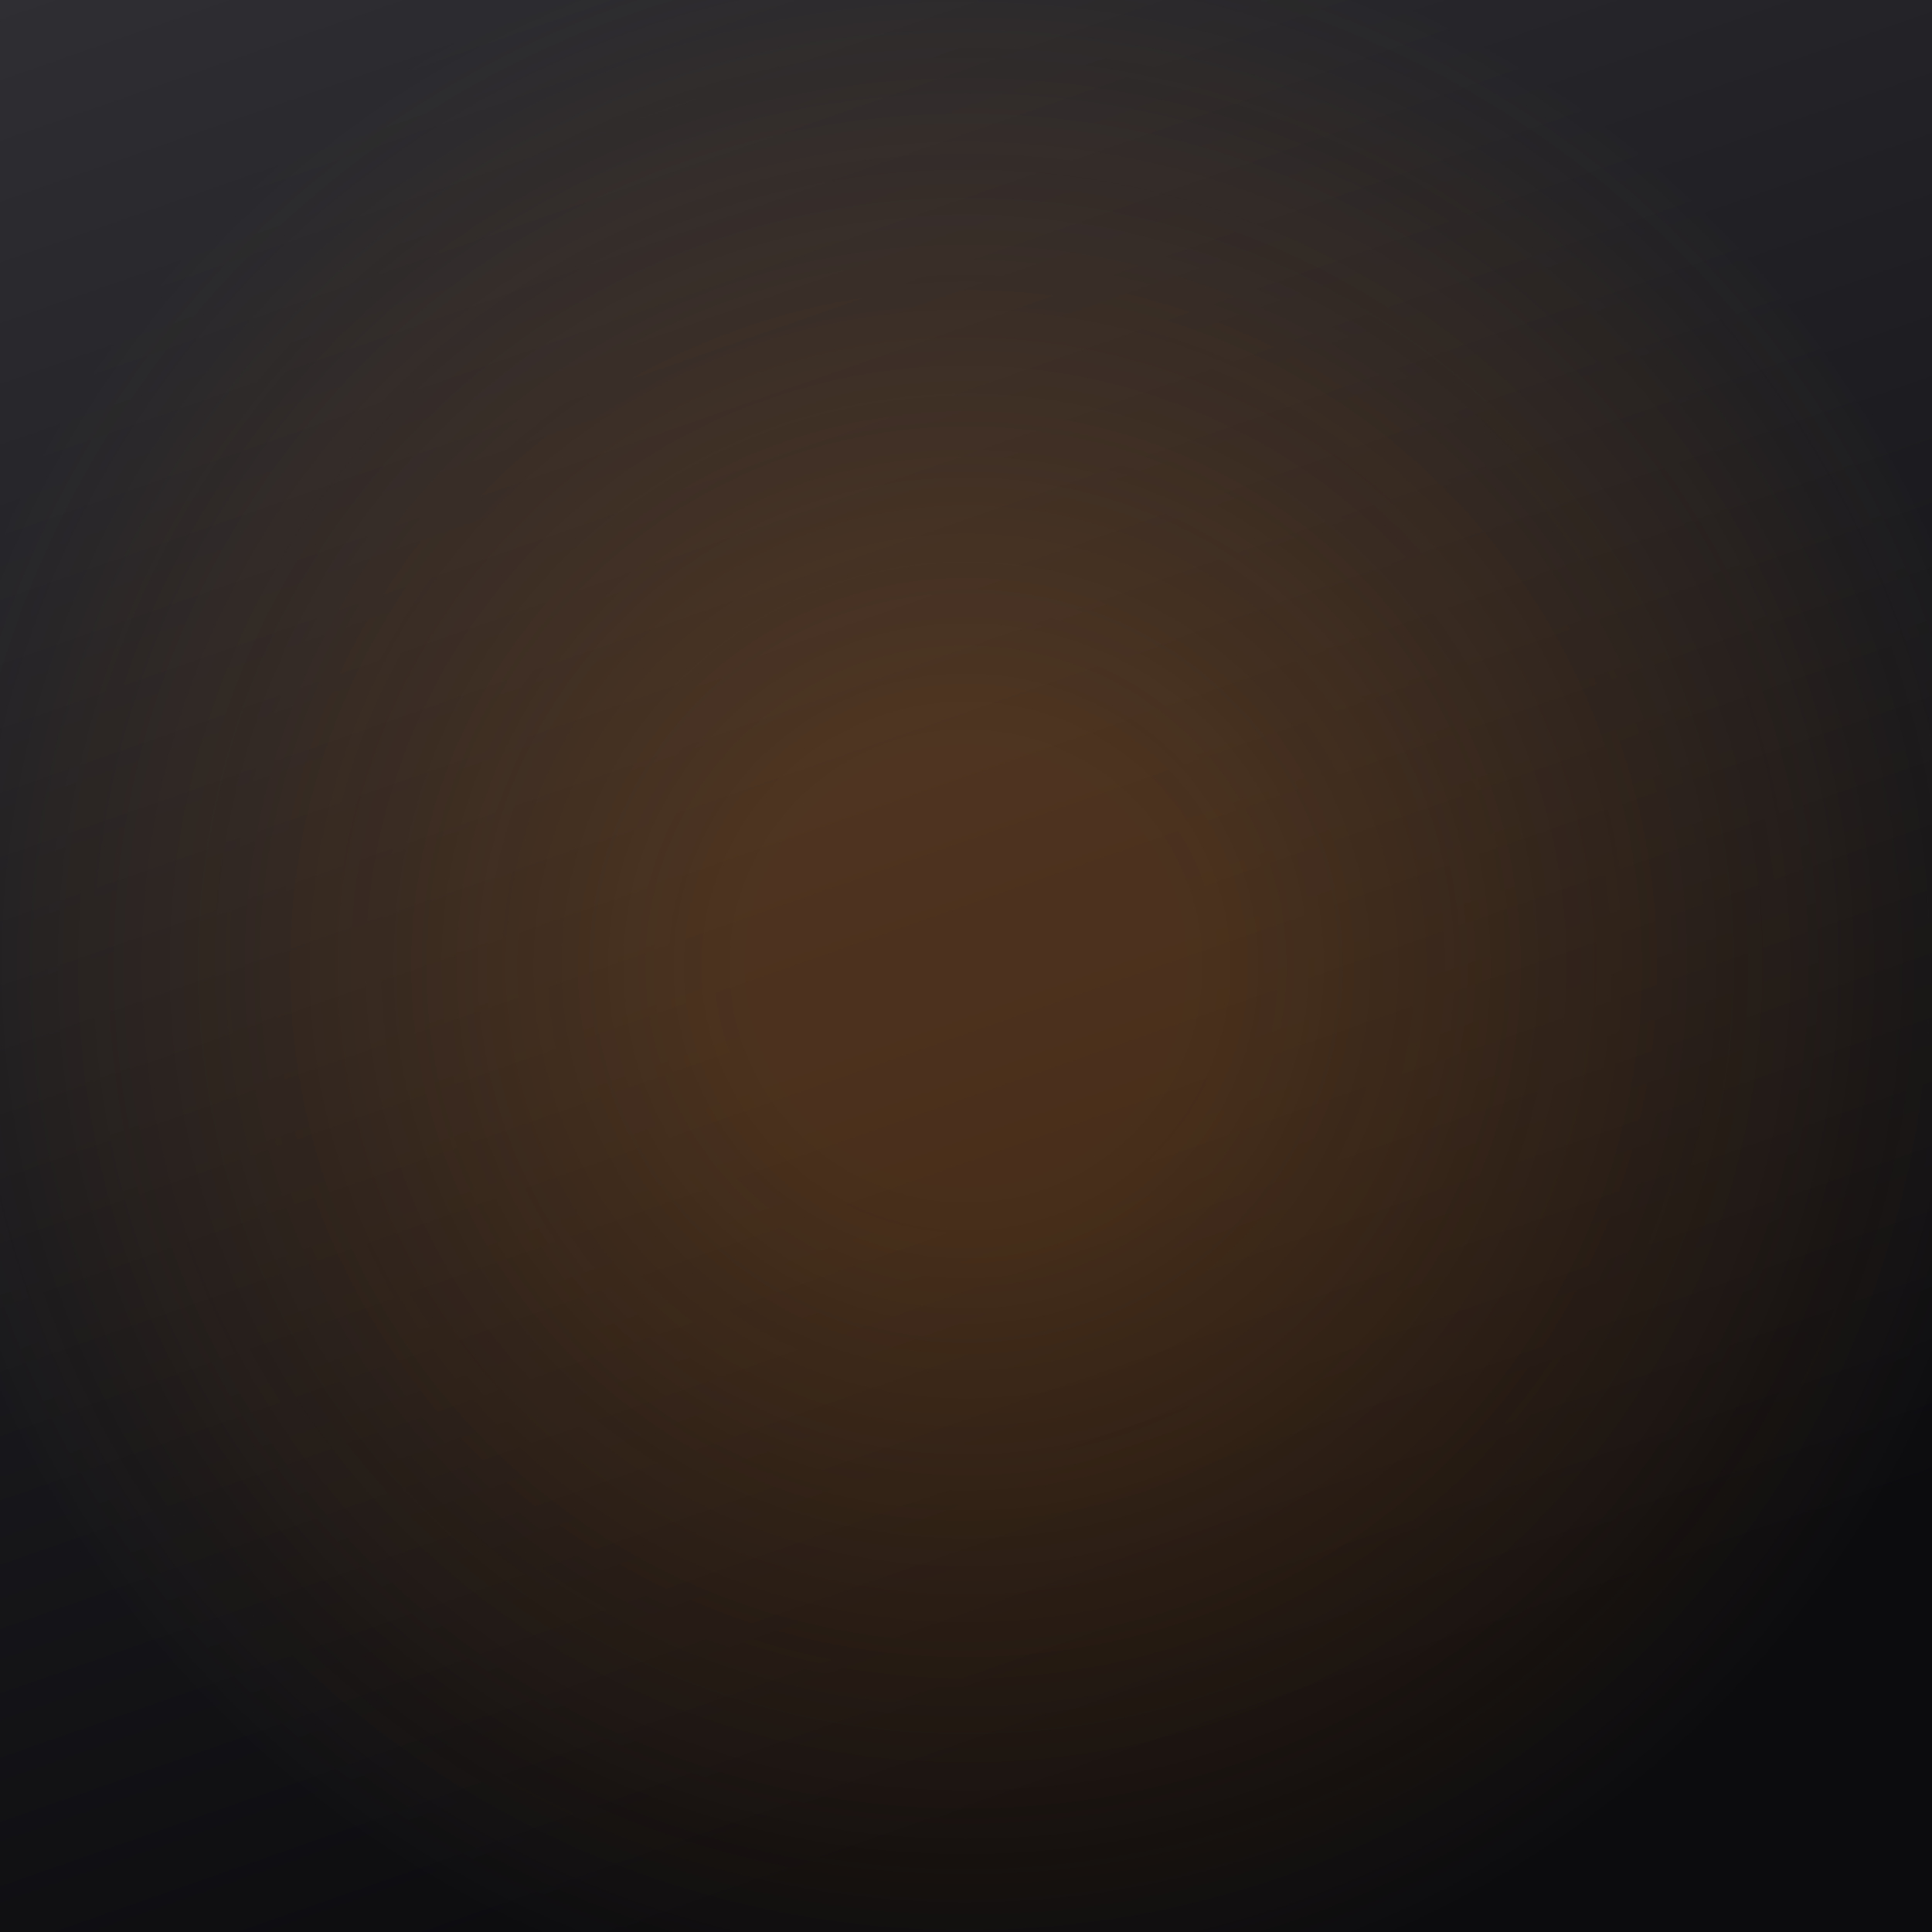
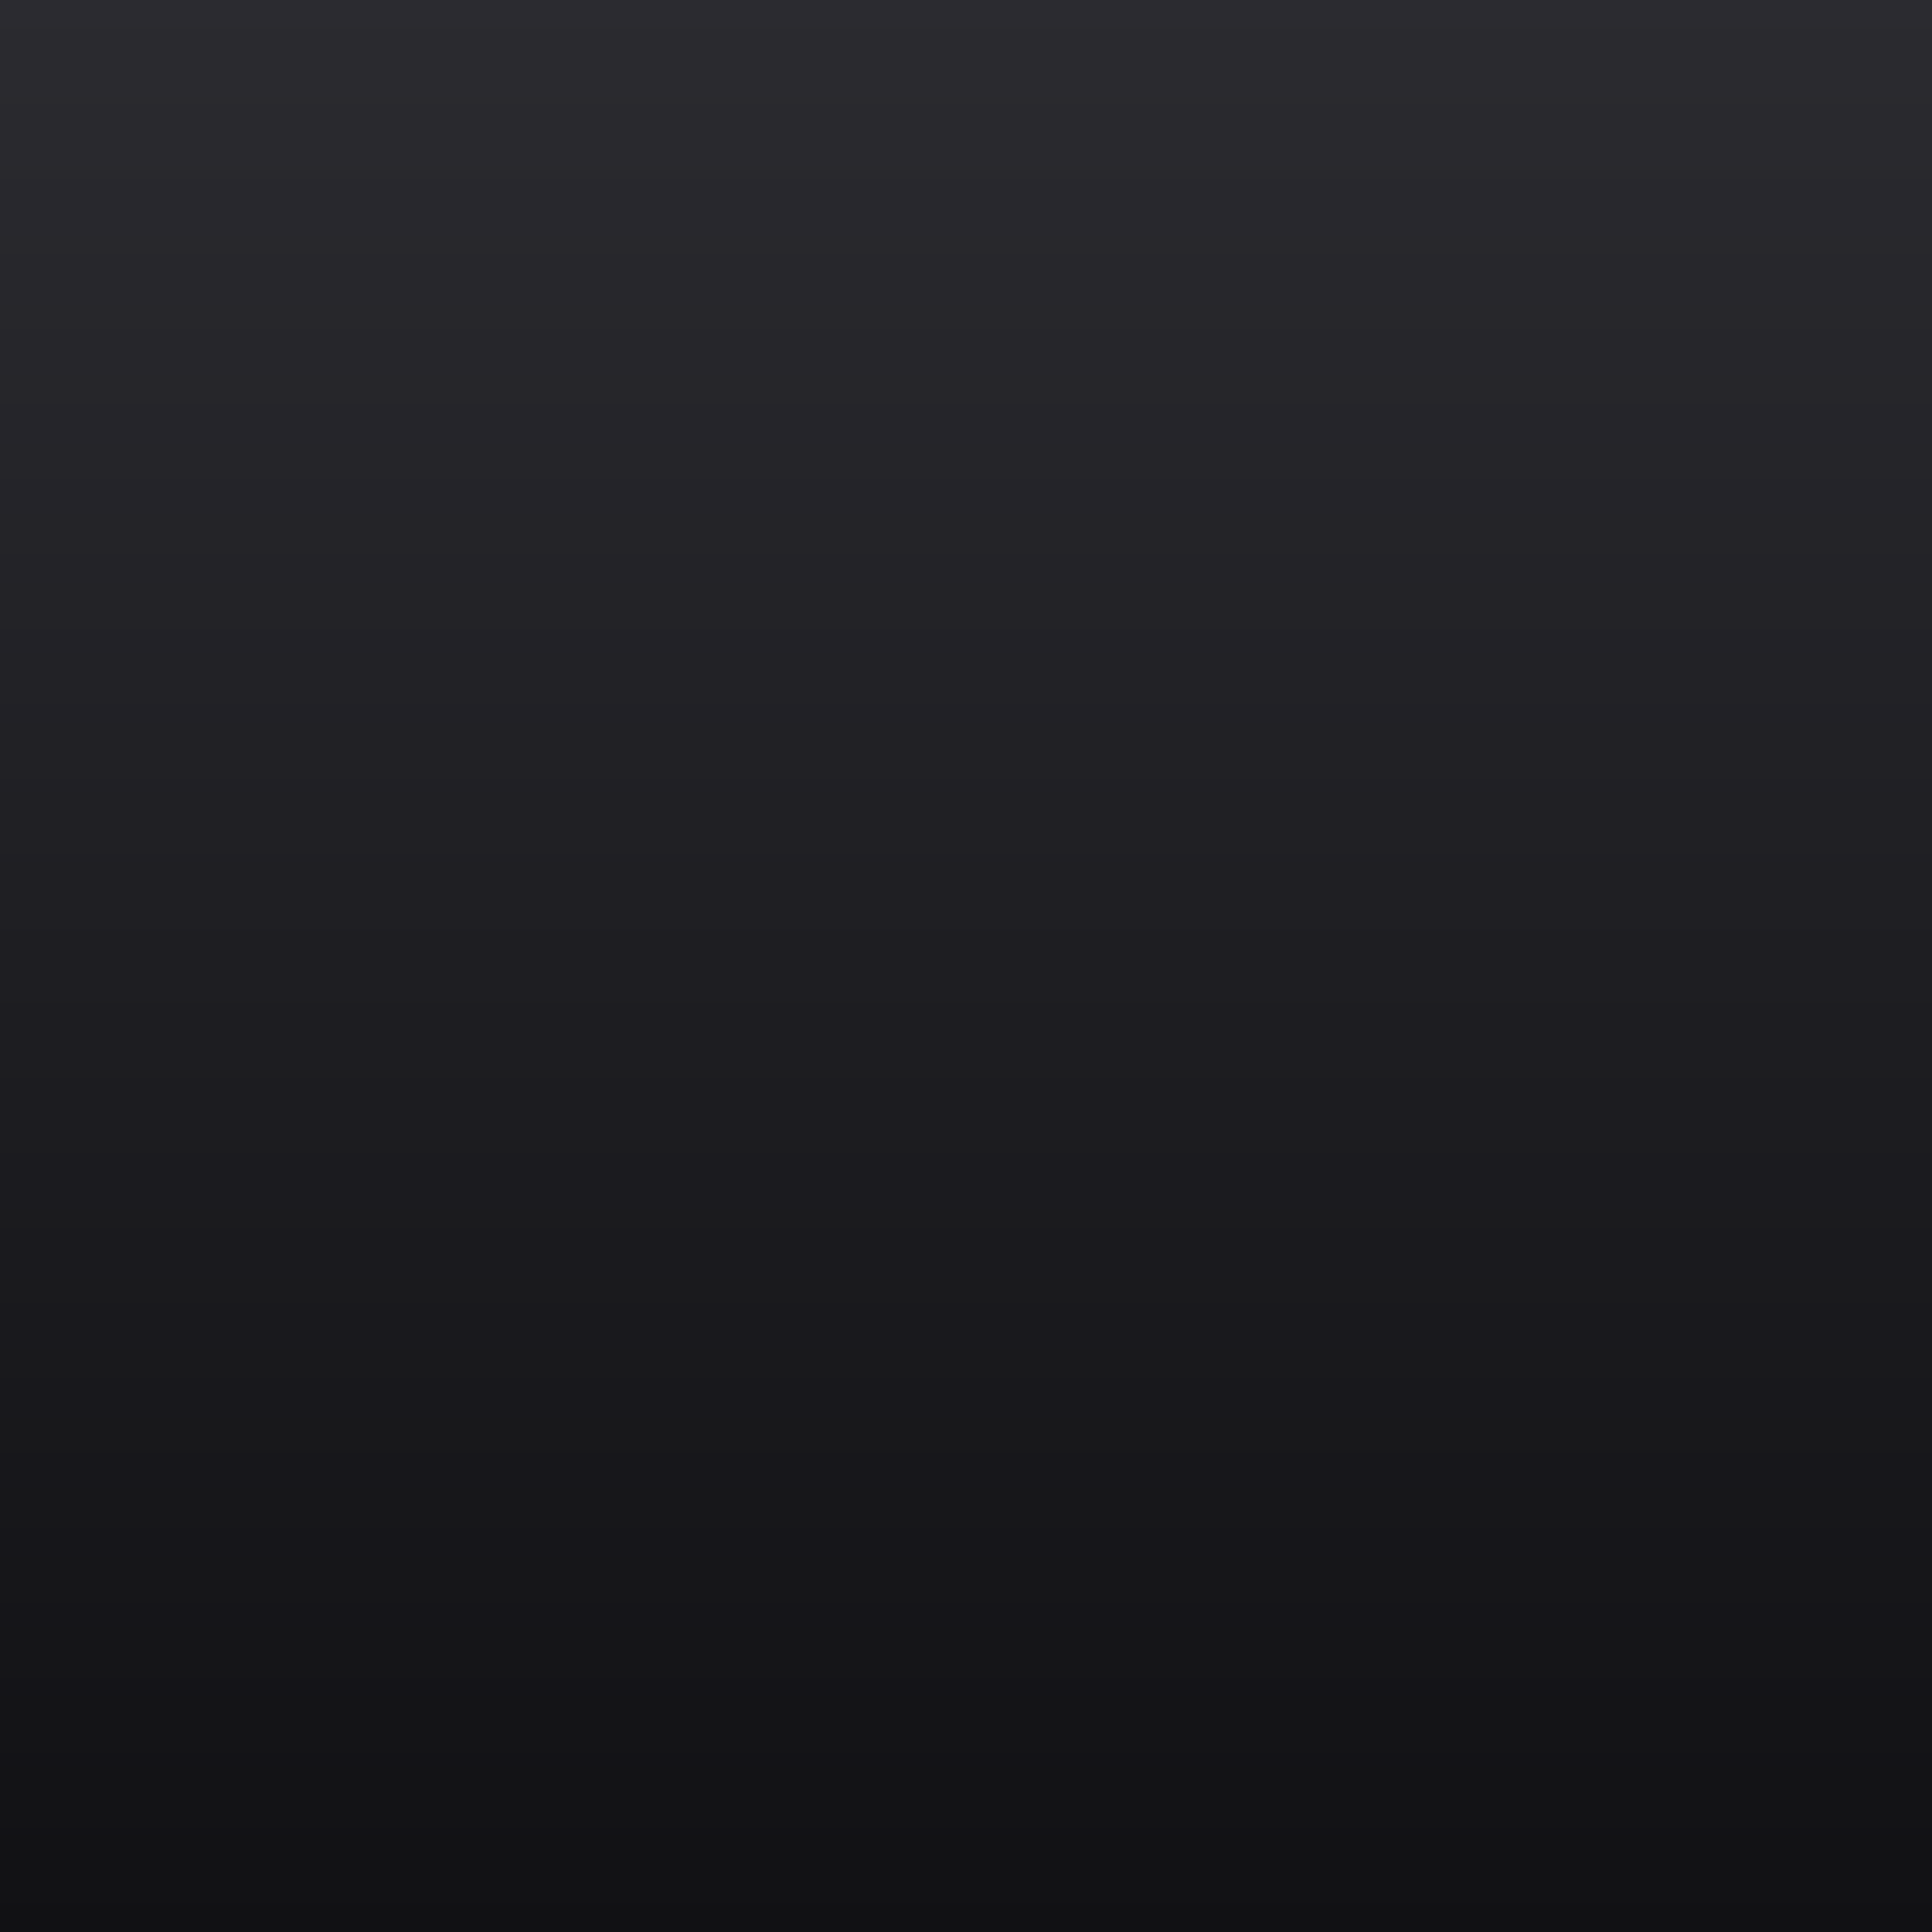
<svg xmlns="http://www.w3.org/2000/svg" width="1024" height="1024" viewBox="0 0 1024 1024">
  <defs>
-     <linearGradient id="bg" x1="0" y1="0" x2="0.35" y2="1">
-       <stop offset="0" stop-color="#2e2e33" />
-       <stop offset="1" stop-color="#0c0c0f" />
+     <linearGradient id="bg" x1="0" y1="0" x2="0" y2="1">
+       <stop offset="0" stop-color="#2b2b30" />
+       <stop offset="1" stop-color="#111114" />
    </linearGradient>
-     <radialGradient id="glow" cx="512" cy="512" r="563" gradientUnits="userSpaceOnUse">
-       <stop offset="0.2" stop-color="#ff8a1f" stop-opacity="0.22" />
-       <stop offset="1" stop-color="#ff8a1f" stop-opacity="0" />
-     </radialGradient>
  </defs>
  <rect width="1024" height="1024" fill="url(#bg)" />
-   <rect width="1024" height="1024" fill="url(#glow)" />
</svg>
